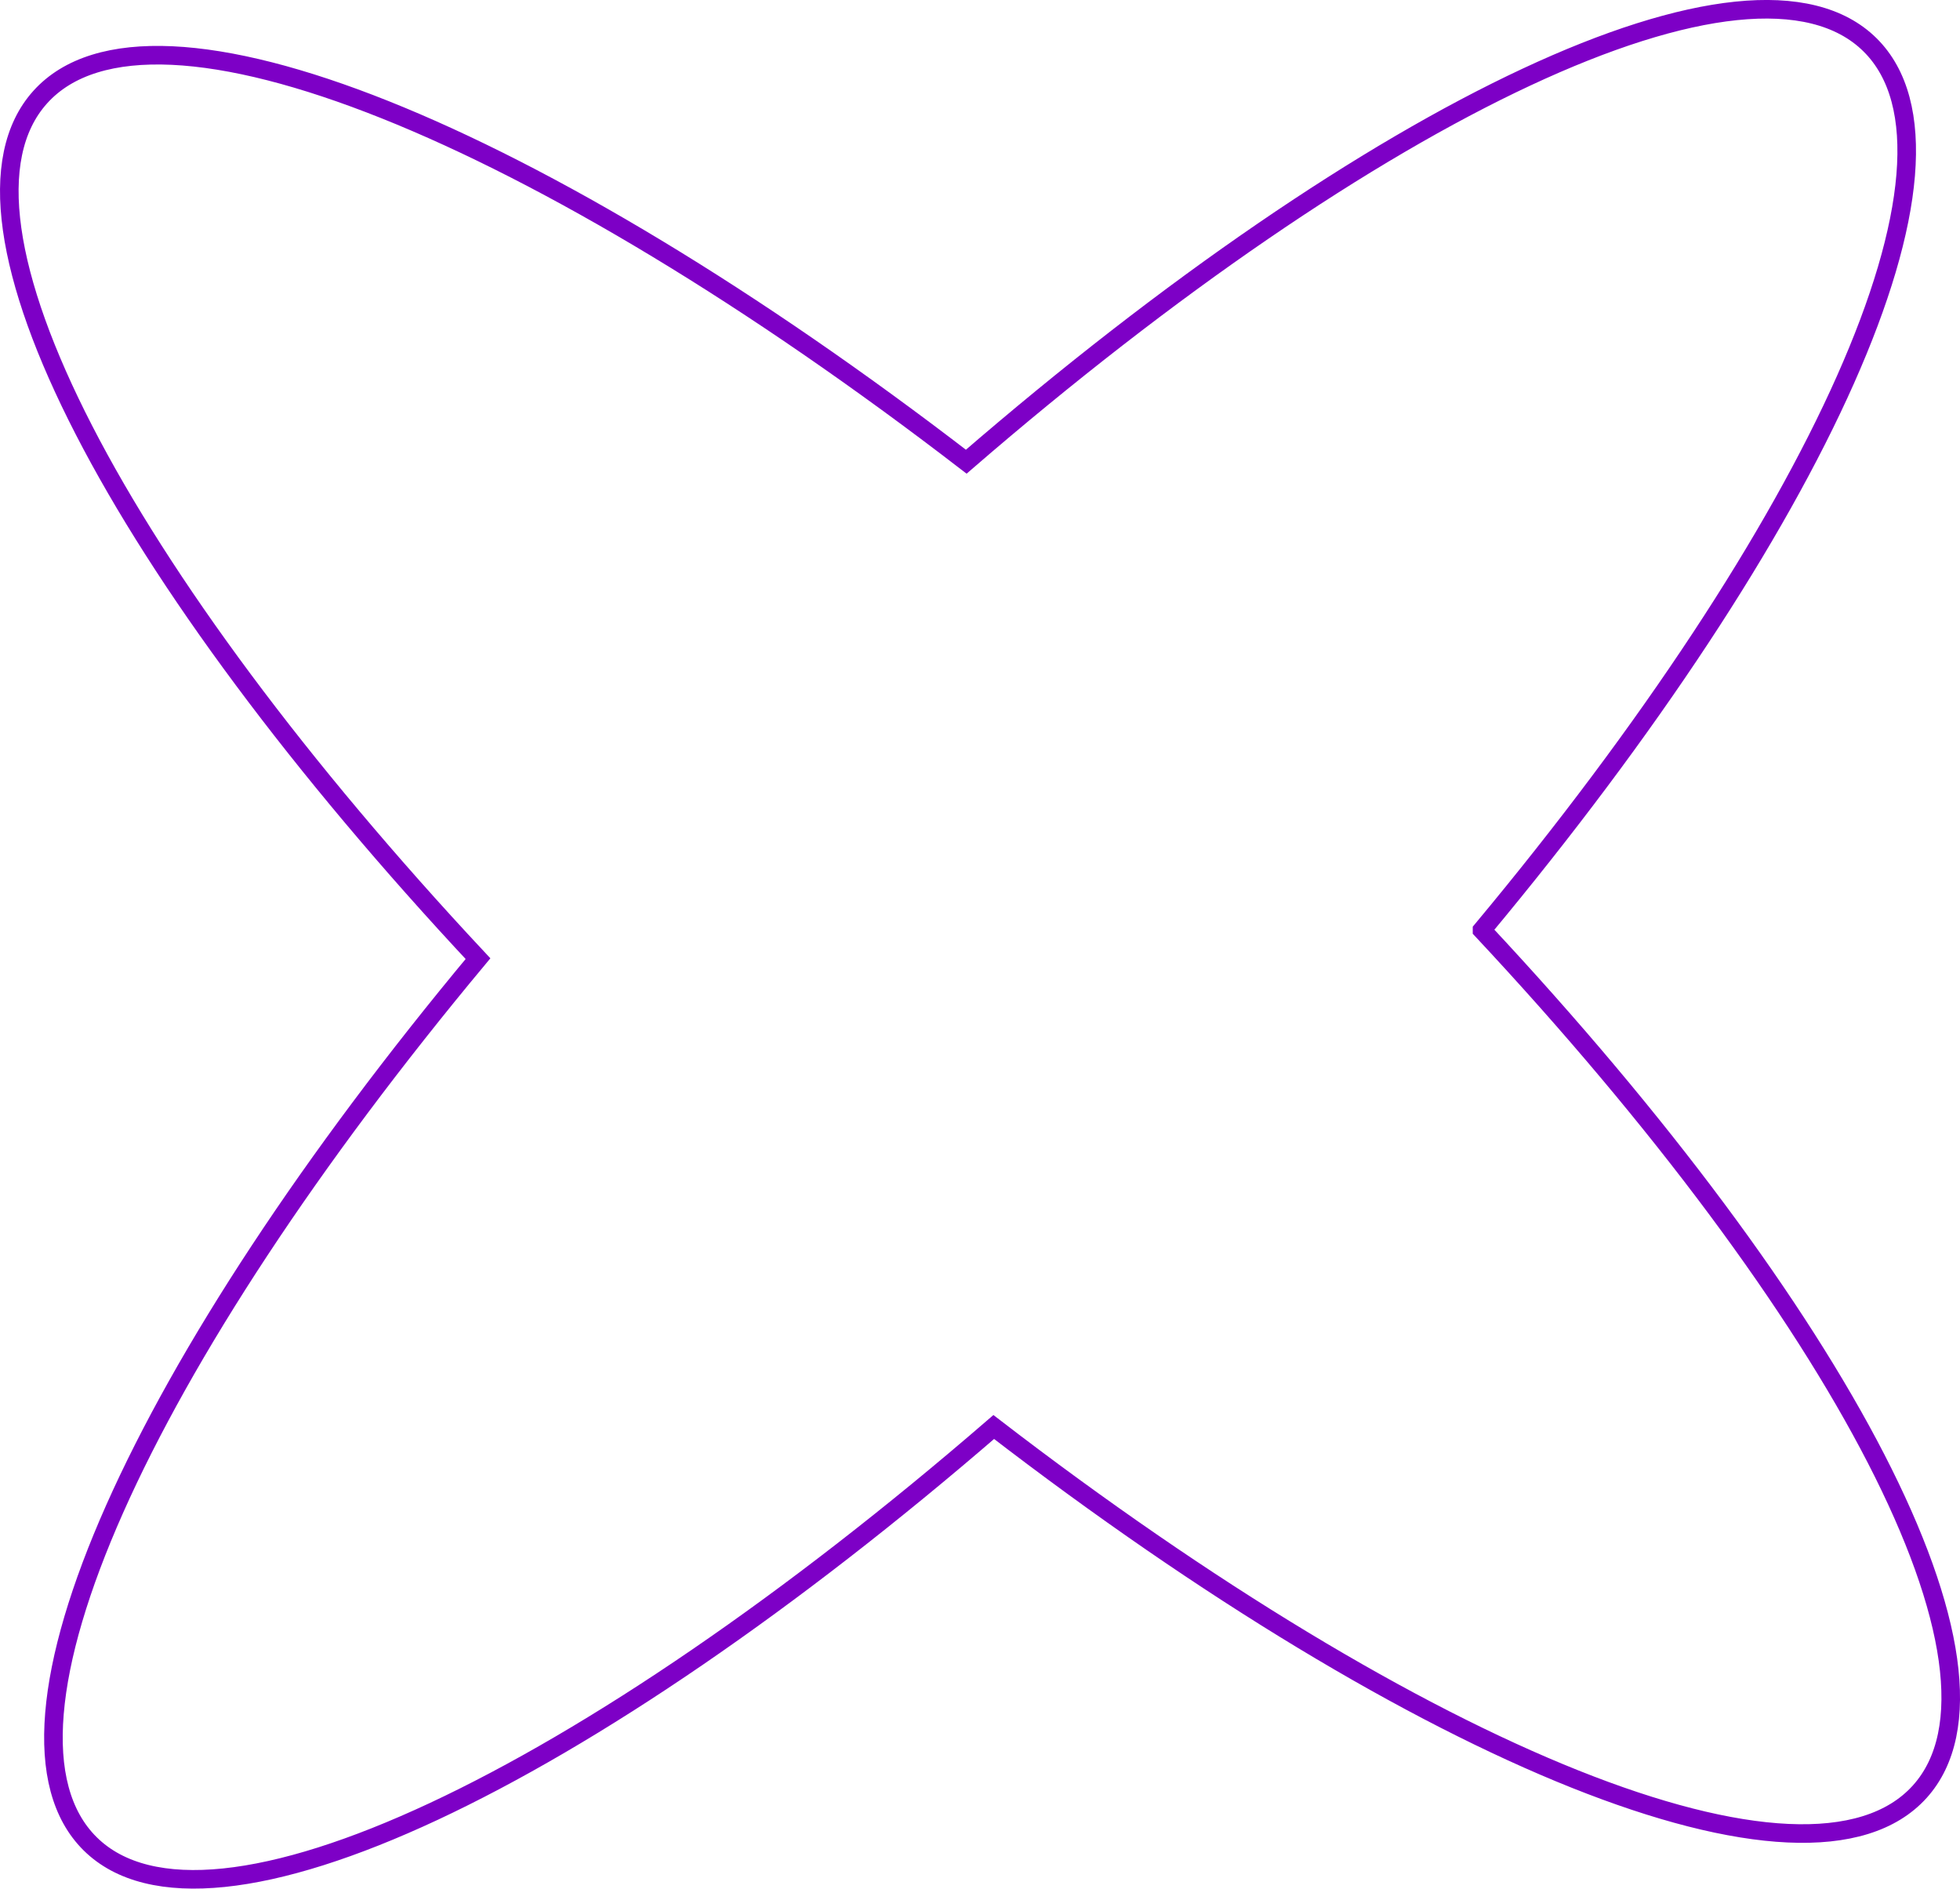
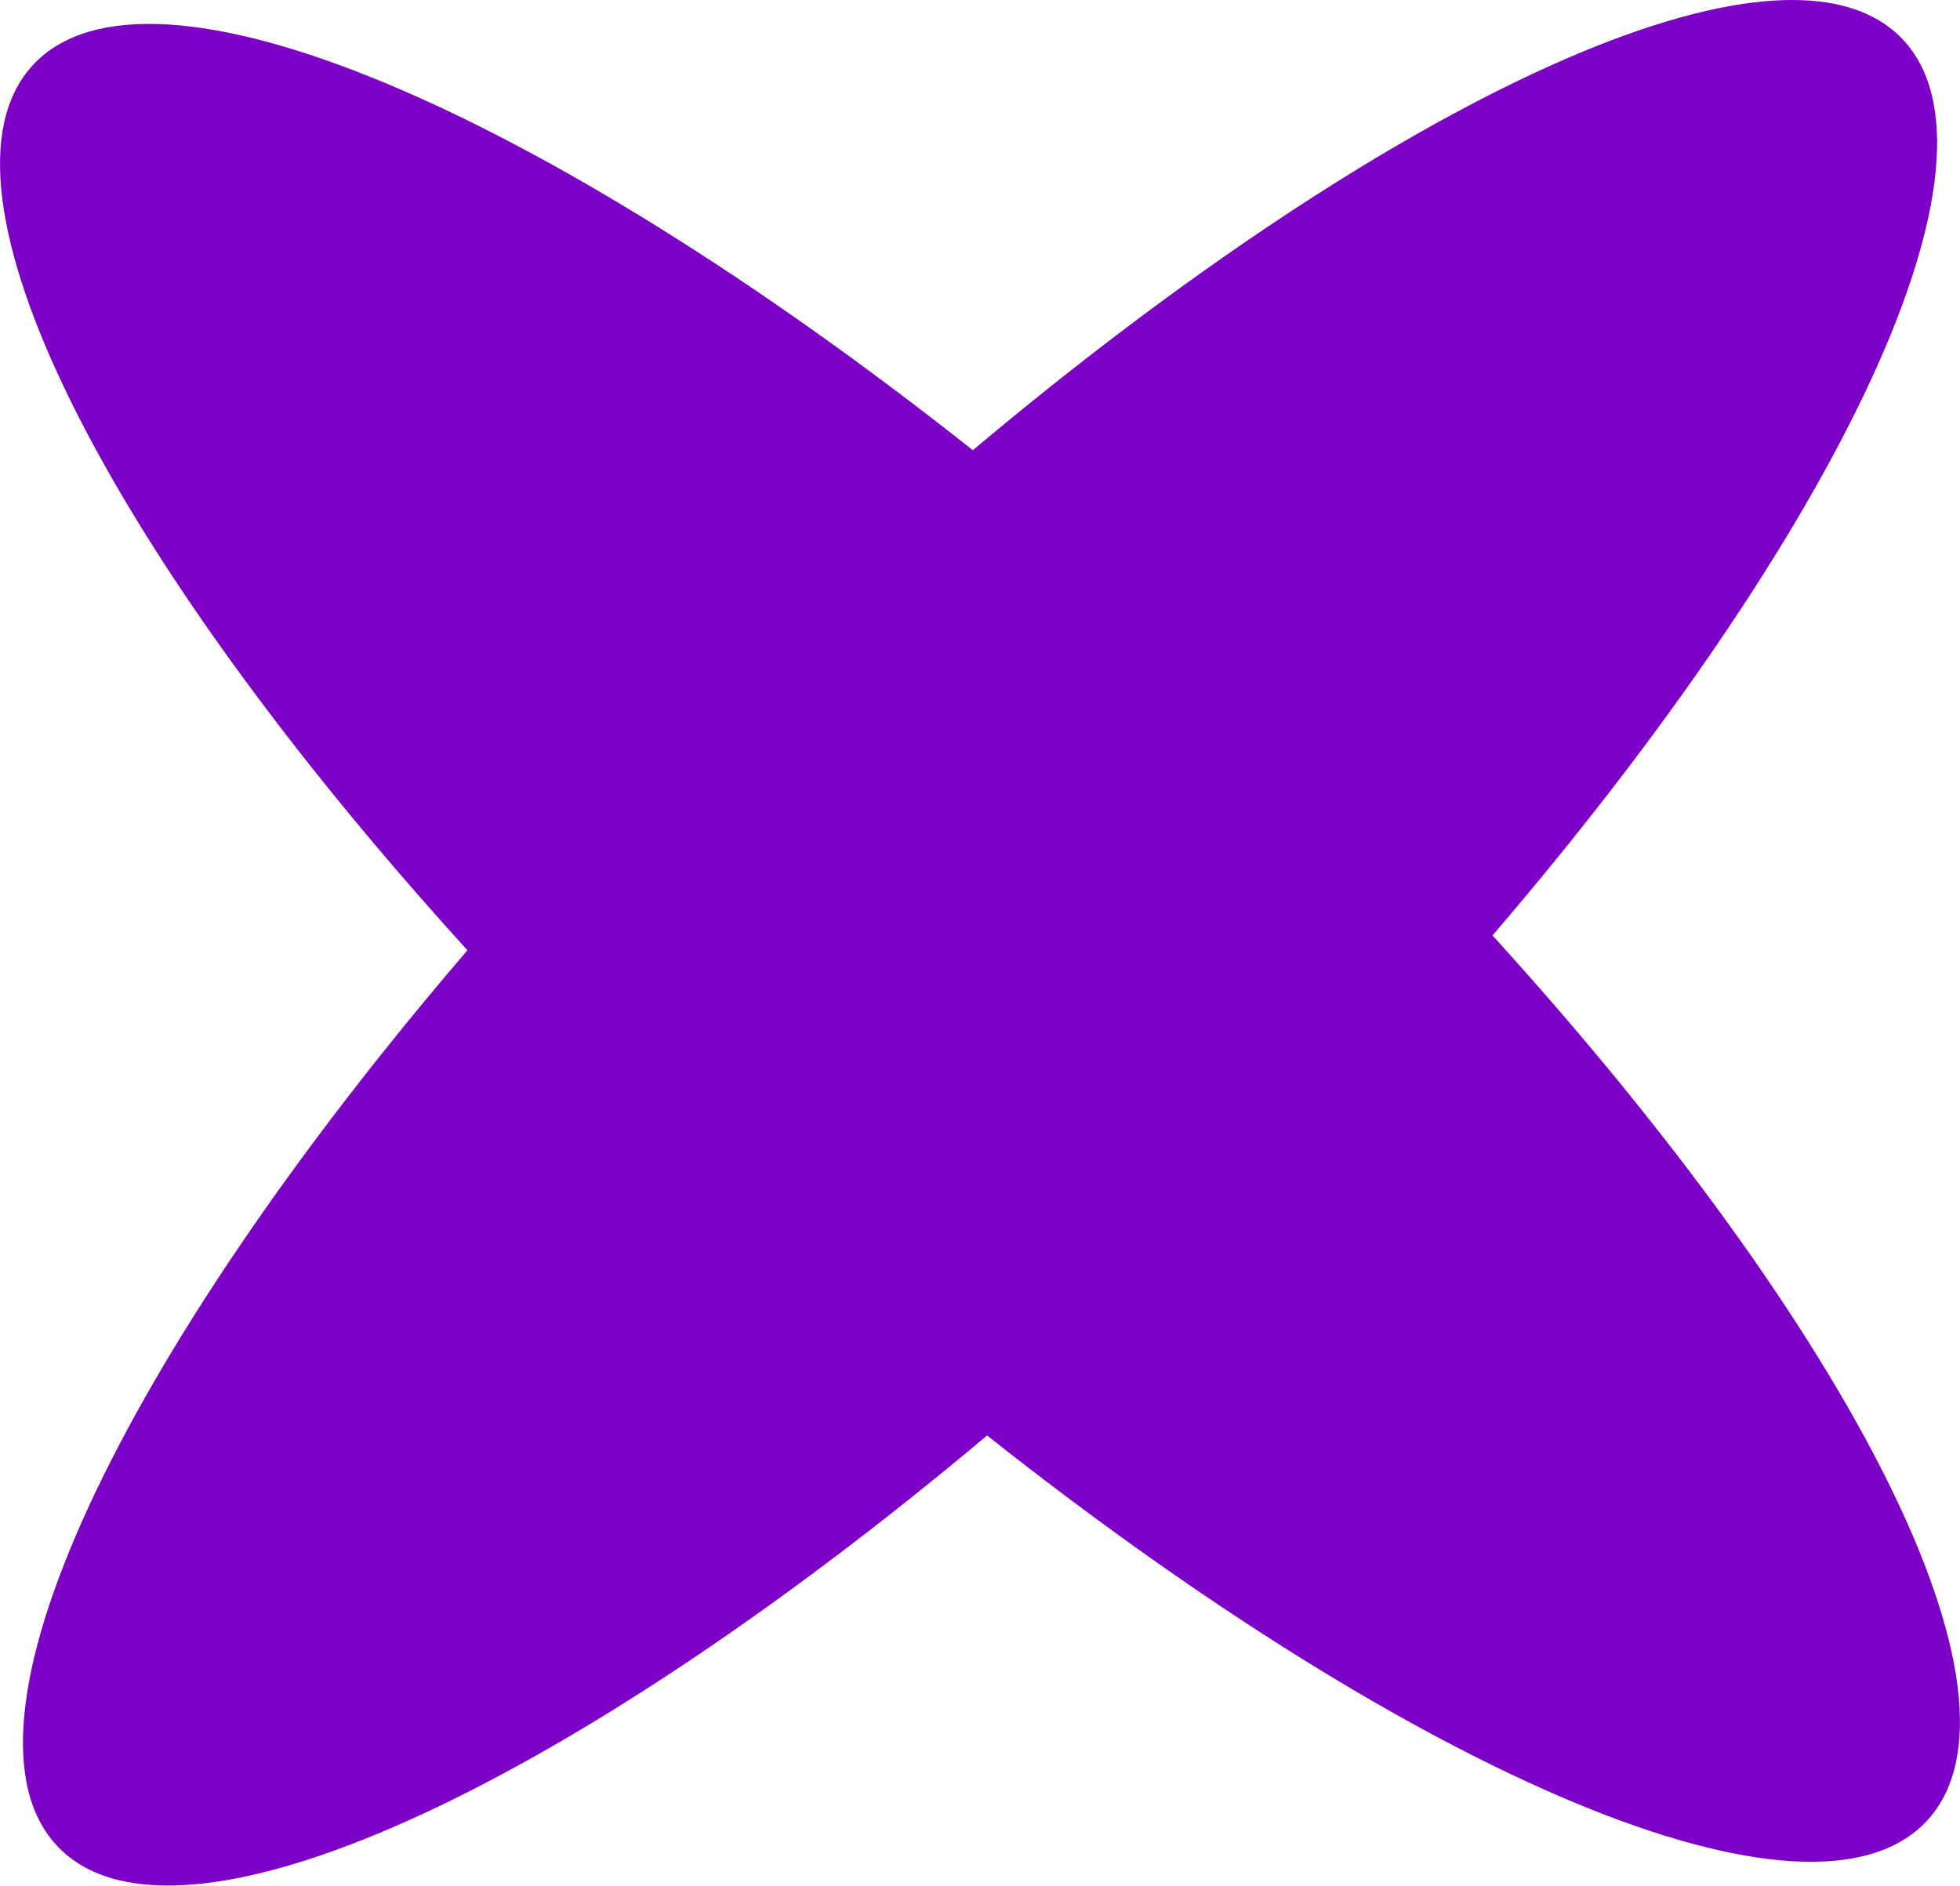
- <svg xmlns="http://www.w3.org/2000/svg" id="Capa_1" data-name="Capa 1" viewBox="0 0 527.52 508.21">
+ <svg xmlns="http://www.w3.org/2000/svg" id="Capa_1" data-name="Capa 1" viewBox="0 0 516.82 497.27">
  <defs>
    <style>
      .cls-1 {
-         fill: none;
-         stroke: #7d00c6;
-         stroke-miterlimit: 10;
-         stroke-width: 5px;
+         fill: #7d00c6;
+         stroke-width: 0px;
      }
    </style>
  </defs>
-   <path class="cls-1" d="M398.88,250.27c90.23-108.26,135.76-207.19,104.43-238.2-31.93-31.6-133.57,17.35-243.25,112.17C145.16,35.84,40.91-7.24,10.84,26.12c-29.51,32.74,21.57,128.91,117.81,231.85C38.44,366.22-7.08,465.13,24.25,496.14c31.92,31.59,133.54-17.34,243.21-112.14,114.9,88.41,219.15,131.49,249.23,98.13,29.51-32.74-21.57-128.91-117.81-231.85Z" />
+   <path class="cls-1" d="M393.56,246.69c91.73-106.99,138.64-205.27,107.75-236.72-31.49-32.04-133.8,15.48-244.79,108.76C142.87,28.73,39.23-15.8,8.7,17.14c-29.96,32.32,19.77,129.2,114.56,233.47C31.54,357.59-15.36,455.85,15.53,487.3c31.48,32.03,133.77-15.47,244.75-108.73,113.65,90.01,217.29,134.54,247.83,101.6,29.96-32.32-19.77-129.2-114.56-233.47h0Z" />
</svg>
